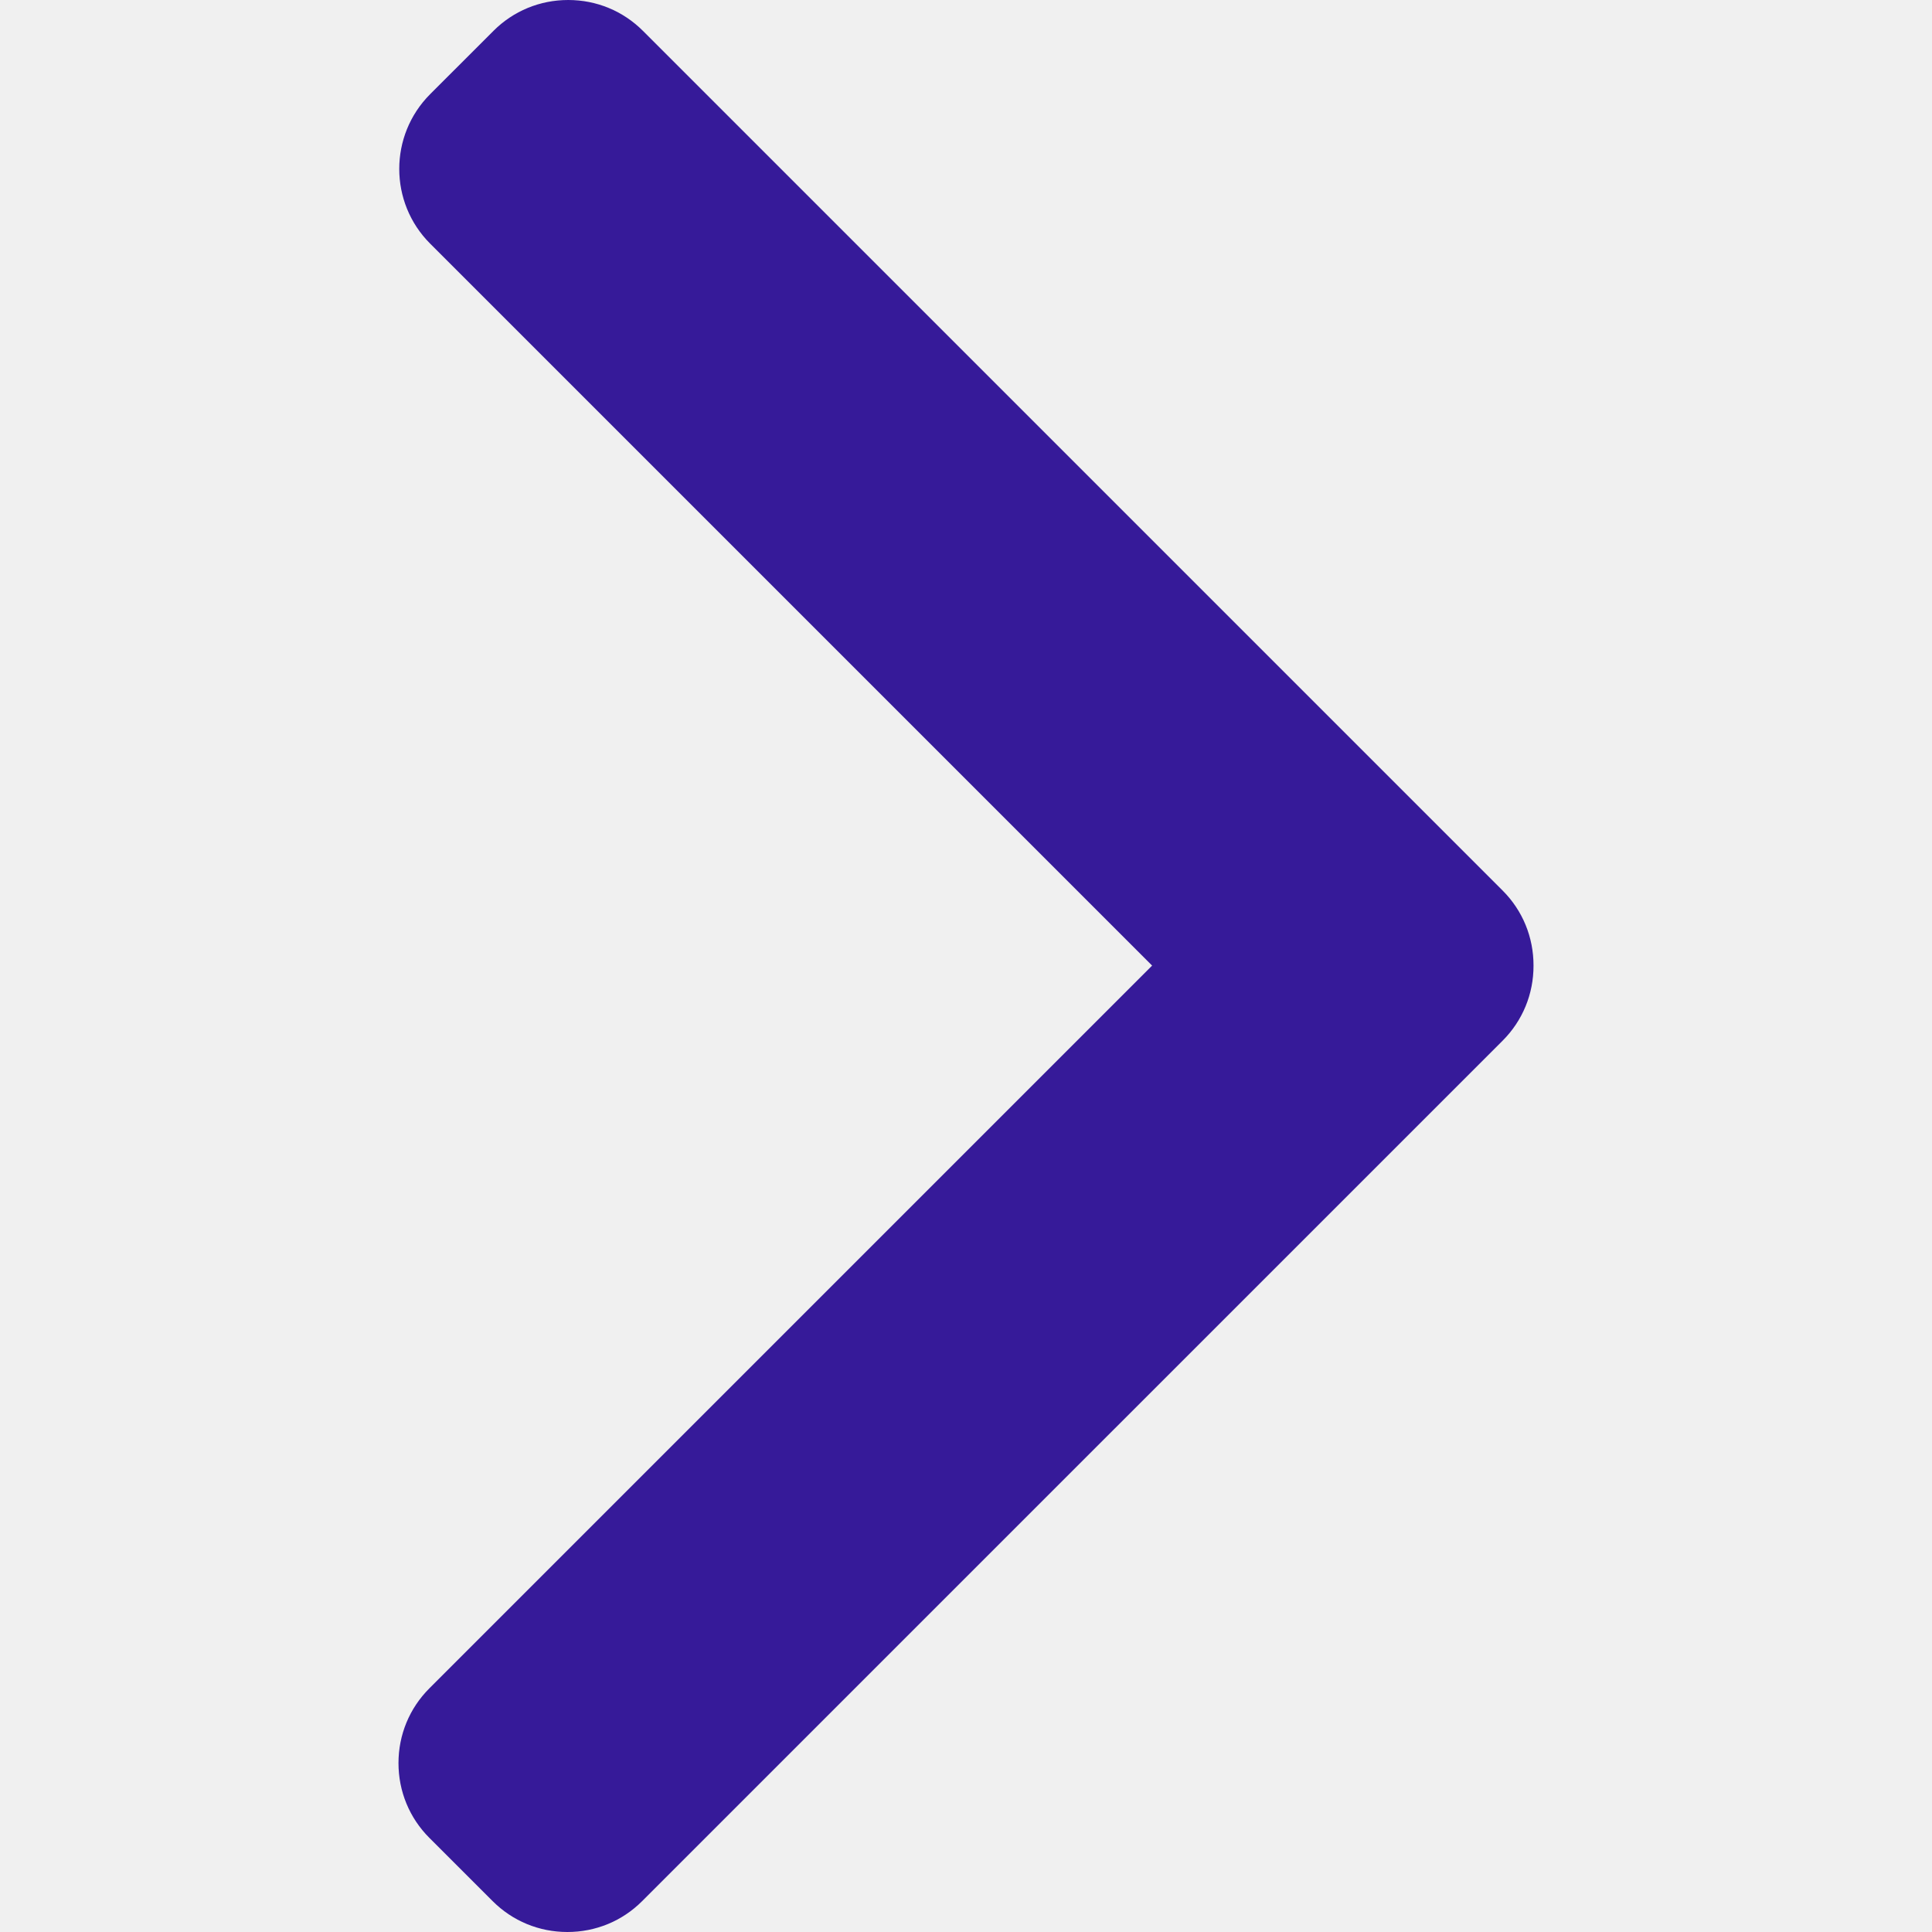
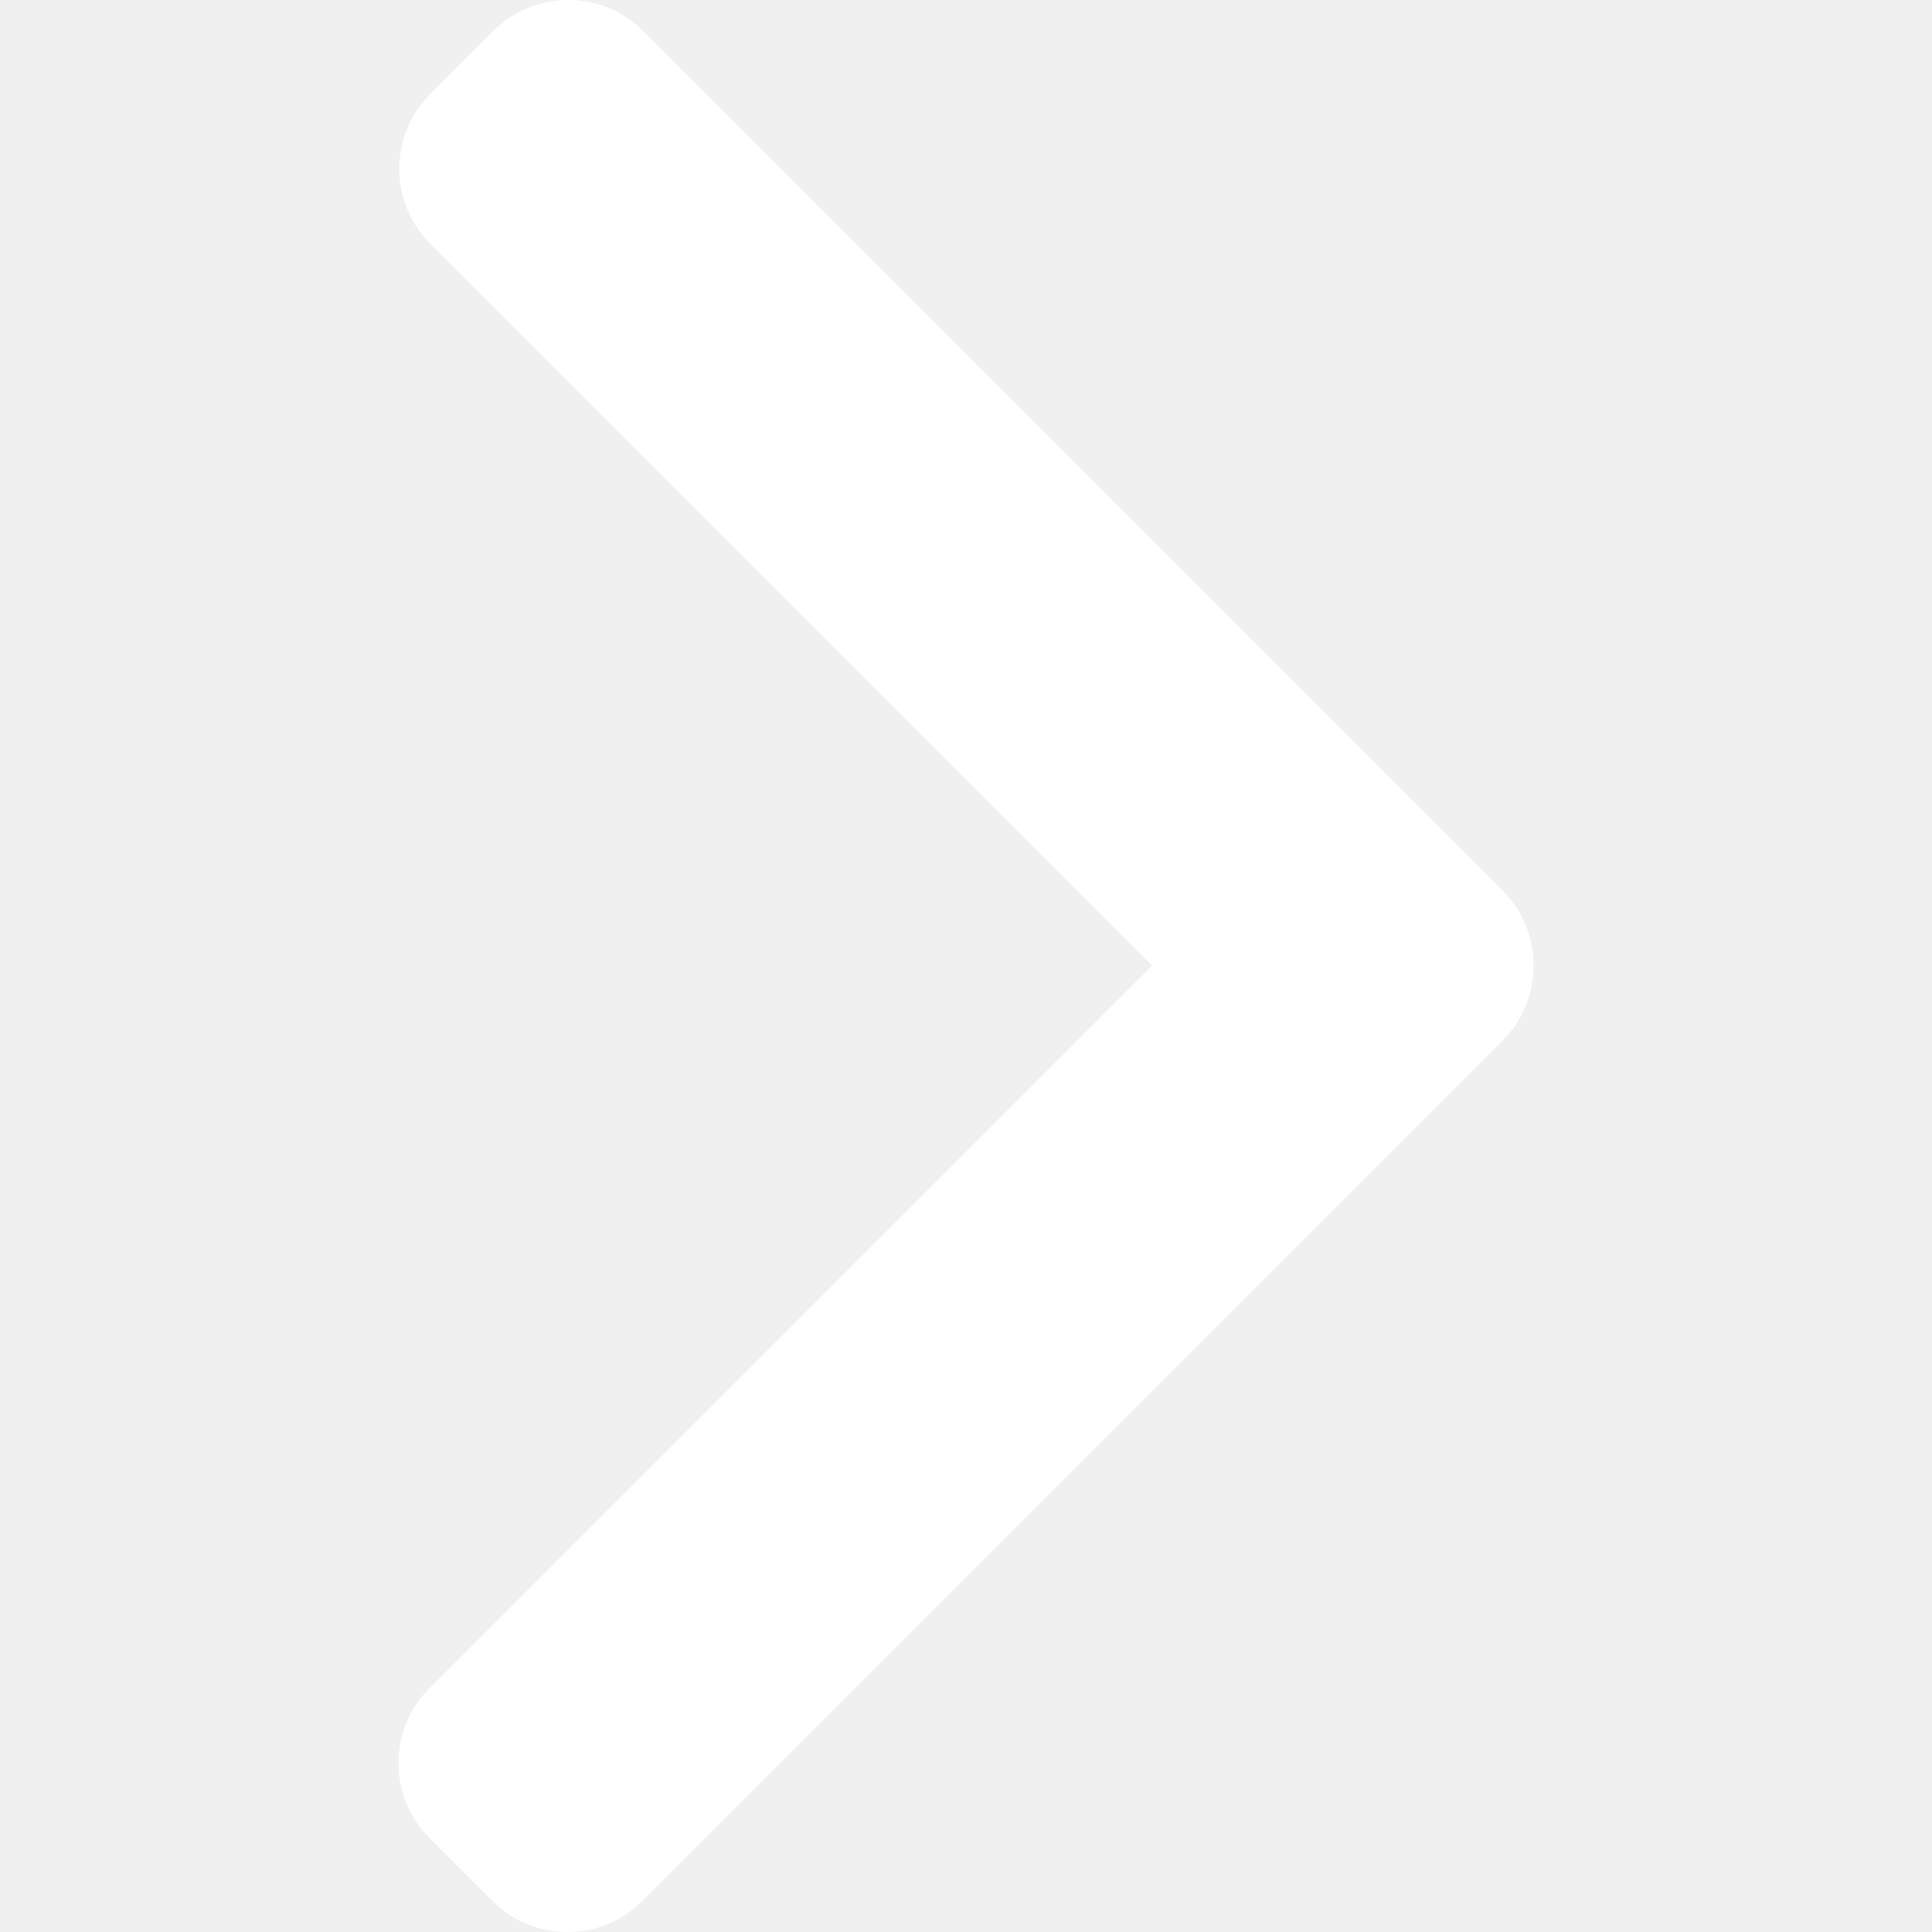
<svg xmlns="http://www.w3.org/2000/svg" viewBox="0 0 492.004 492.004">
-   <path fill="#361a99" d="M382.678 226.804L163.73 7.86C158.666 2.792 151.906 0 144.698 0s-13.968 2.792-19.032 7.86l-16.124 16.12c-10.492 10.504-10.492 27.576 0 38.064L293.398 245.9l-184.06 184.06c-5.064 5.068-7.86 11.824-7.86 19.028 0 7.212 2.796 13.968 7.86 19.04l16.124 16.116c5.068 5.068 11.824 7.86 19.032 7.86s13.968-2.792 19.032-7.86L382.678 265c5.076-5.084 7.864-11.872 7.848-19.088.016-7.244-2.772-14.028-7.848-19.108z" />
+   <path fill="#fff" d="M382.678 226.804L163.73 7.86C158.666 2.792 151.906 0 144.698 0s-13.968 2.792-19.032 7.86l-16.124 16.12c-10.492 10.504-10.492 27.576 0 38.064L293.398 245.9l-184.06 184.06c-5.064 5.068-7.86 11.824-7.86 19.028 0 7.212 2.796 13.968 7.86 19.04l16.124 16.116c5.068 5.068 11.824 7.86 19.032 7.86s13.968-2.792 19.032-7.86L382.678 265c5.076-5.084 7.864-11.872 7.848-19.088.016-7.244-2.772-14.028-7.848-19.108z" />
</svg>
